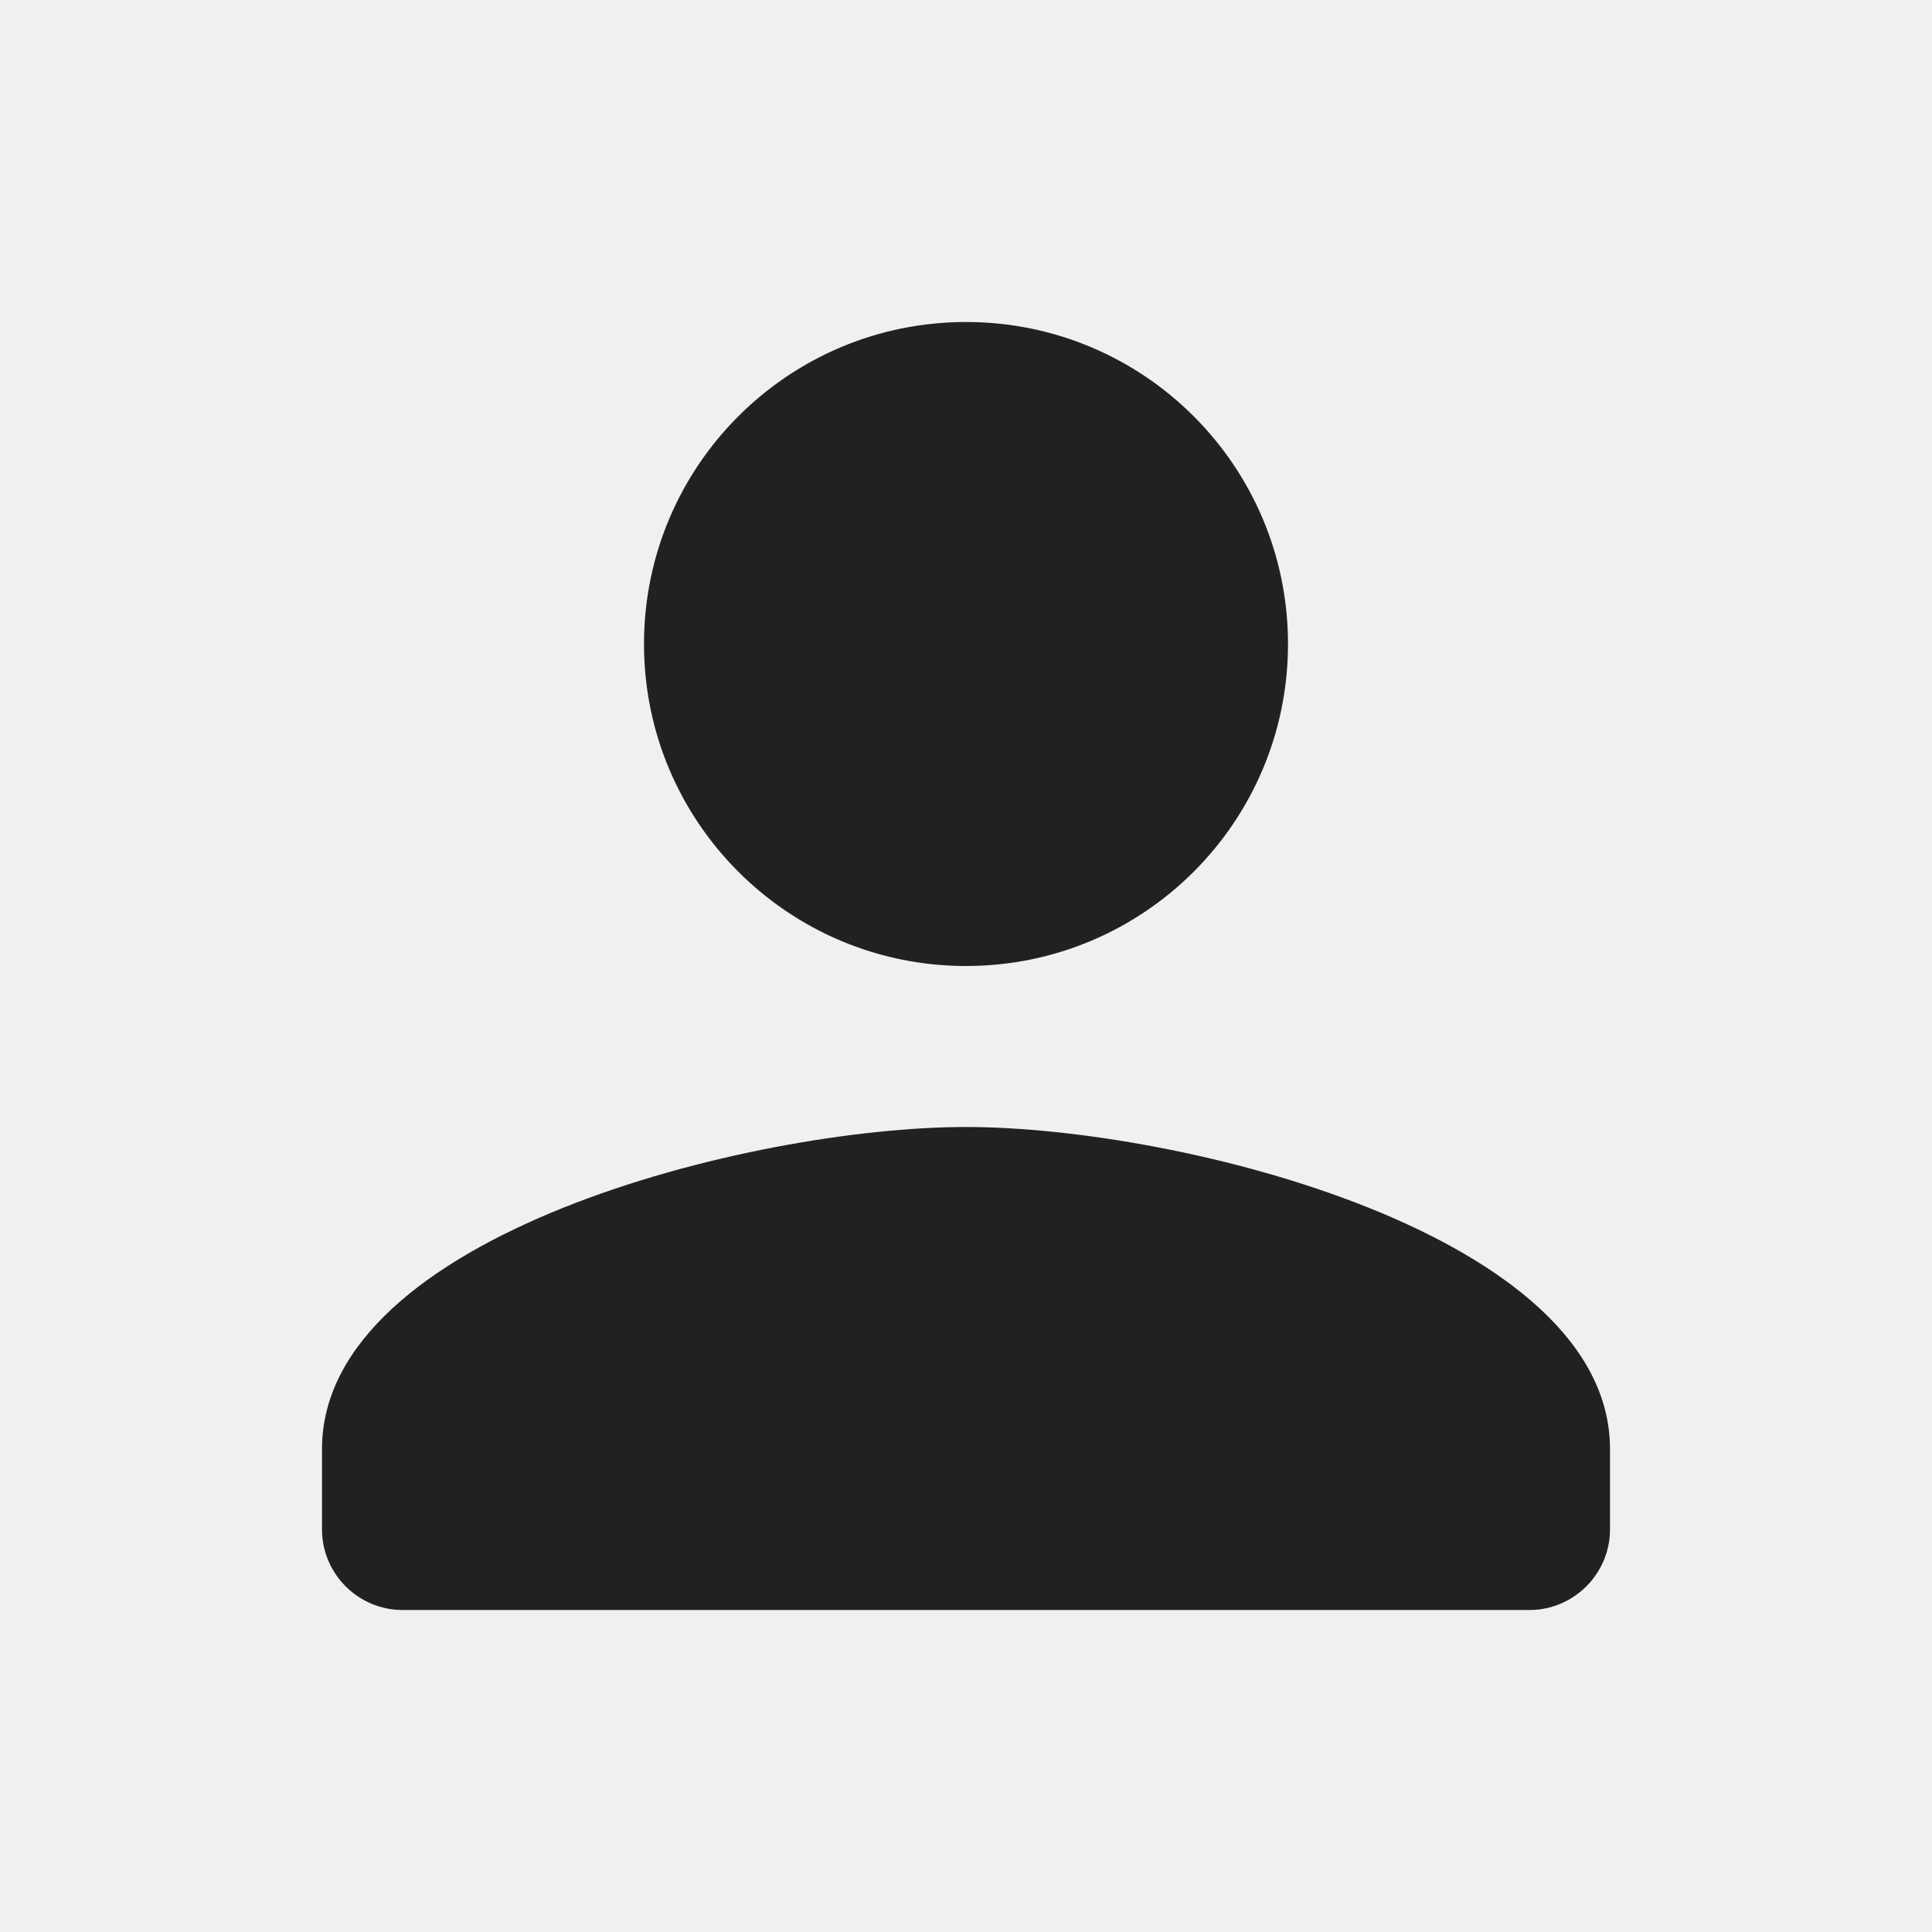
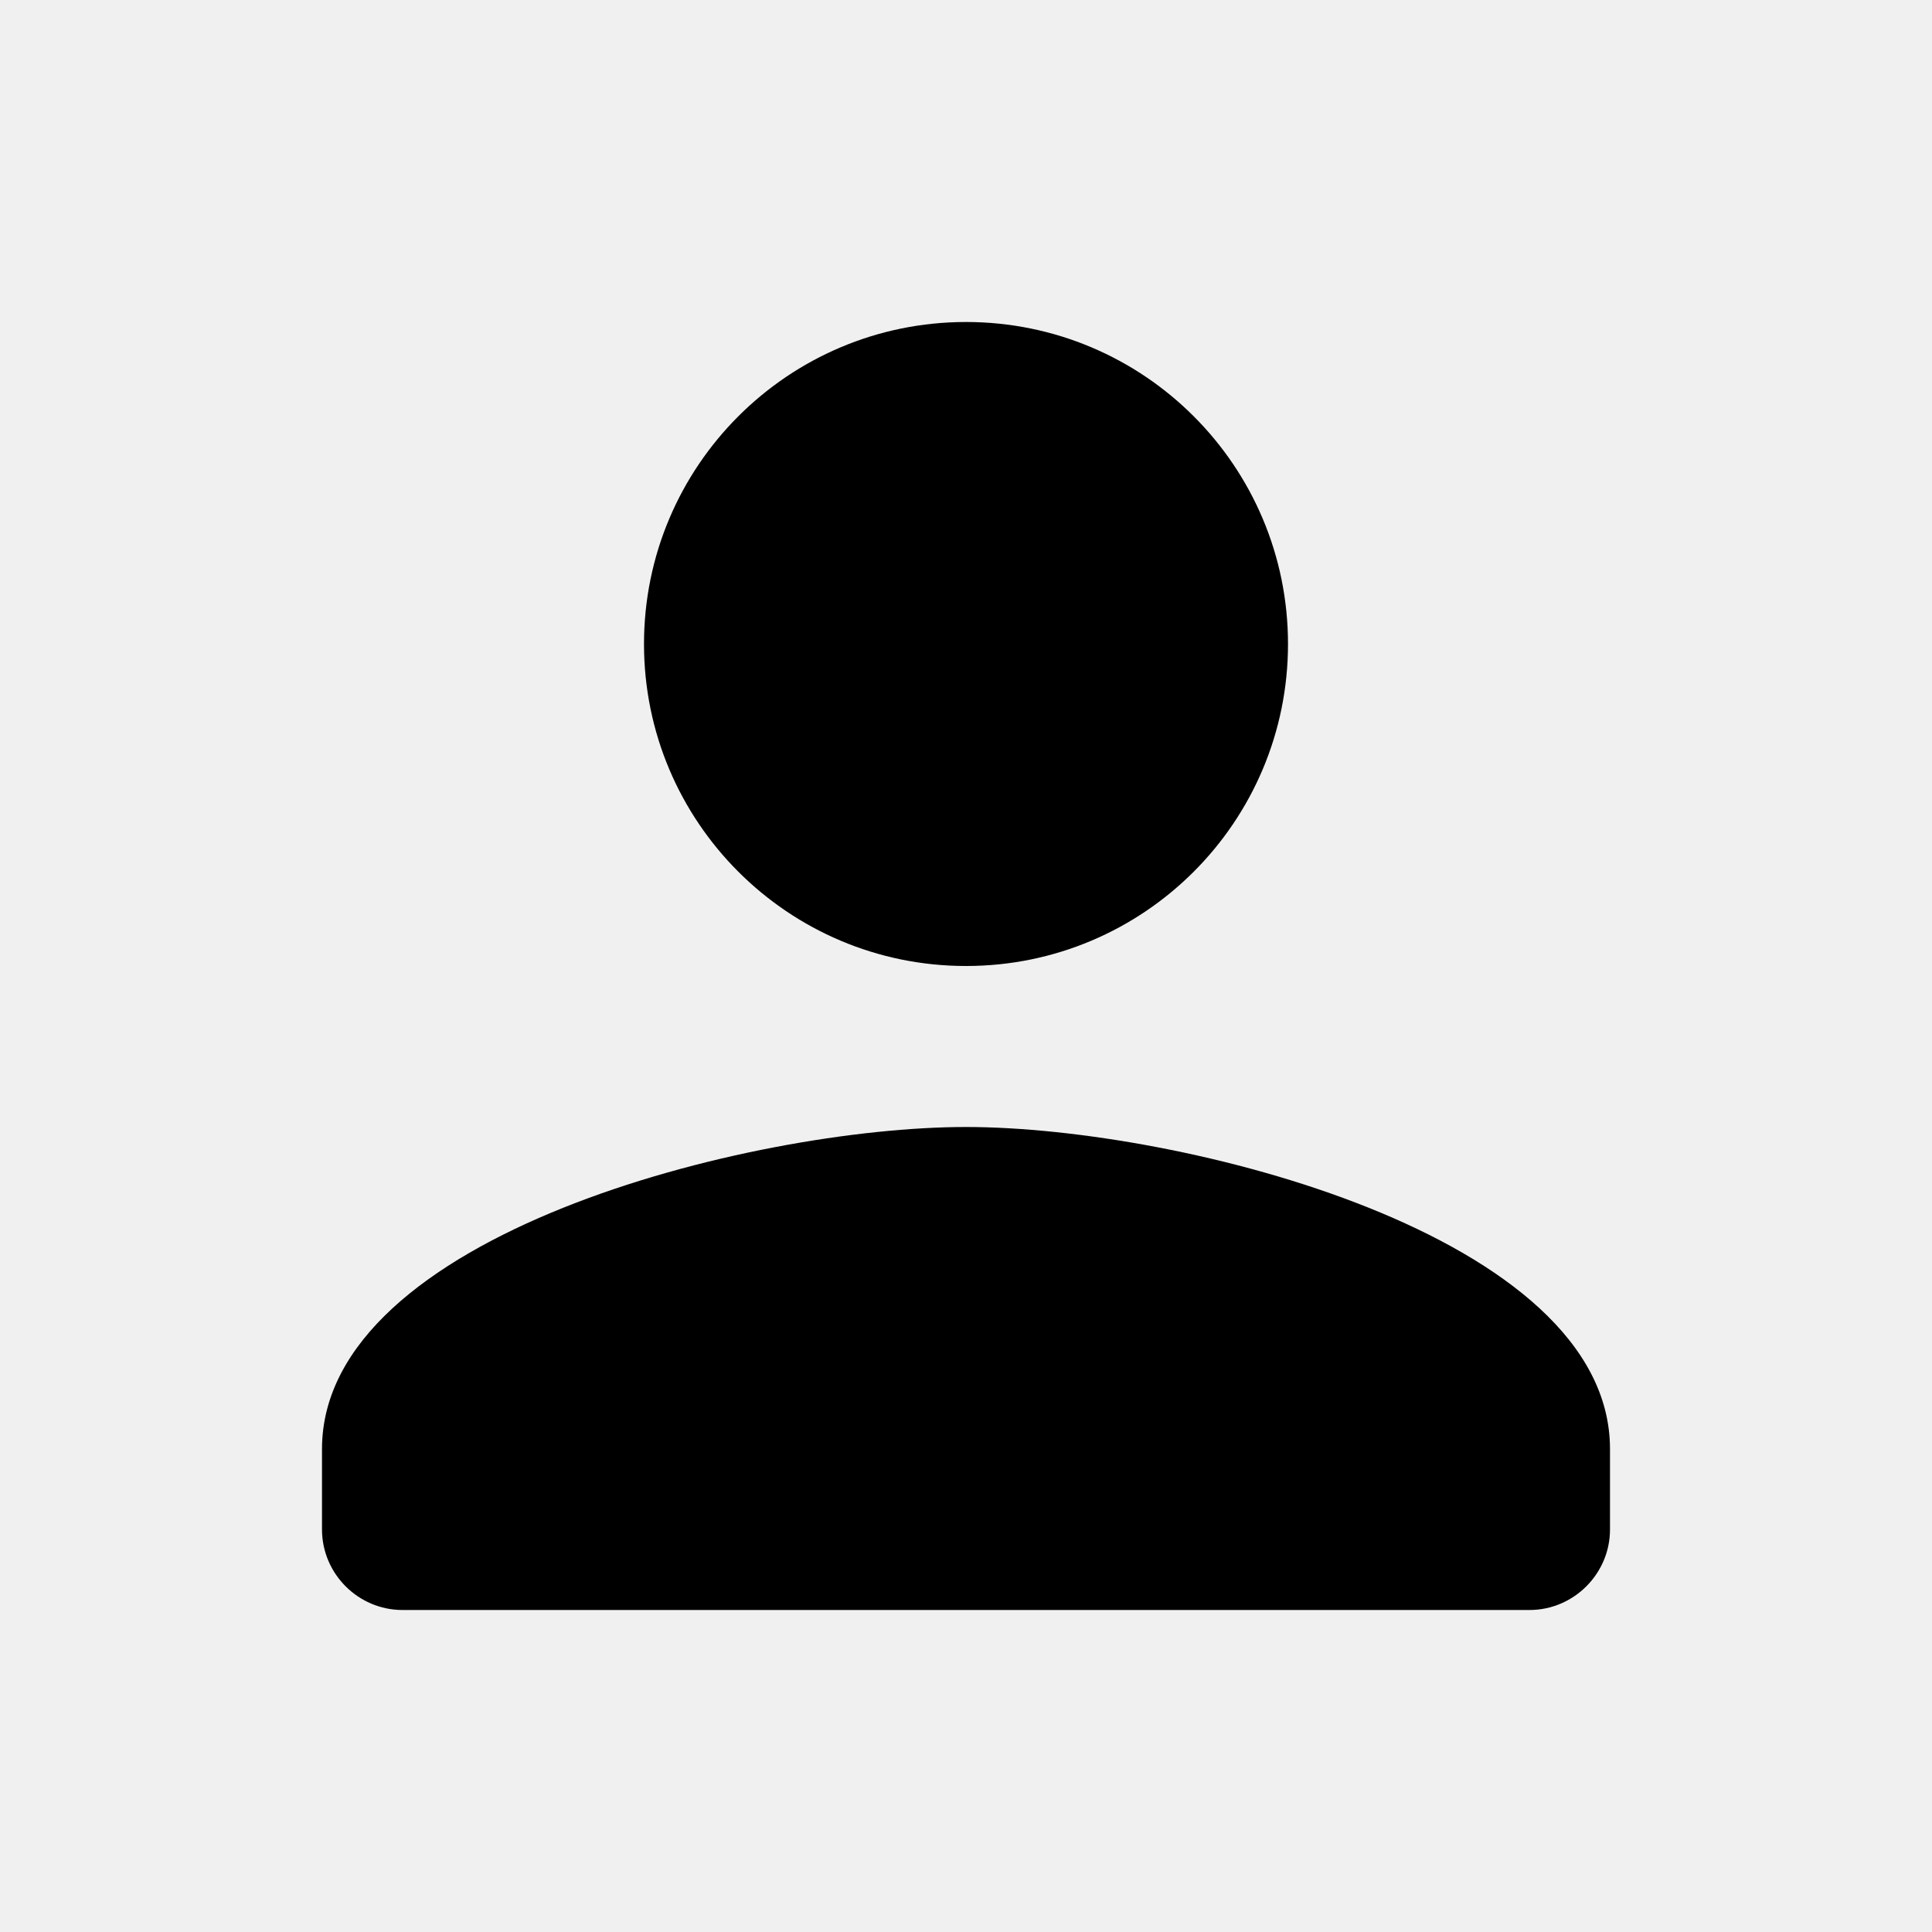
<svg xmlns="http://www.w3.org/2000/svg" width="18" height="18" viewBox="0 0 18 18" fill="currentColor">
  <g clip-path="url(#clip0_1_2667)">
-     <path d="M9 9C10.658 9 12 7.657 12 6C12 4.343 10.658 3 9 3C7.343 3 6 4.343 6 6C6 7.657 7.343 9 9 9ZM9 10.5C6.997 10.5 3 11.505 3 13.5V14.25C3 14.662 3.337 15 3.75 15H14.25C14.662 15 15 14.662 15 14.25V13.5C15 11.505 11.002 10.5 9 10.5Z" fill="#212121" />
+     <path d="M9 9C10.658 9 12 7.657 12 6C12 4.343 10.658 3 9 3C7.343 3 6 4.343 6 6C6 7.657 7.343 9 9 9ZM9 10.5C6.997 10.5 3 11.505 3 13.5V14.25C3 14.662 3.337 15 3.75 15H14.25C14.662 15 15 14.662 15 14.25V13.5C15 11.505 11.002 10.5 9 10.5Z" />
  </g>
  <defs>
    <clipPath id="clip0_1_2667">
-       <rect width="18" height="18" fill="white" />
+       <rect width="18" height="18" fill="currentColor" />
    </clipPath>
  </defs>
</svg>
